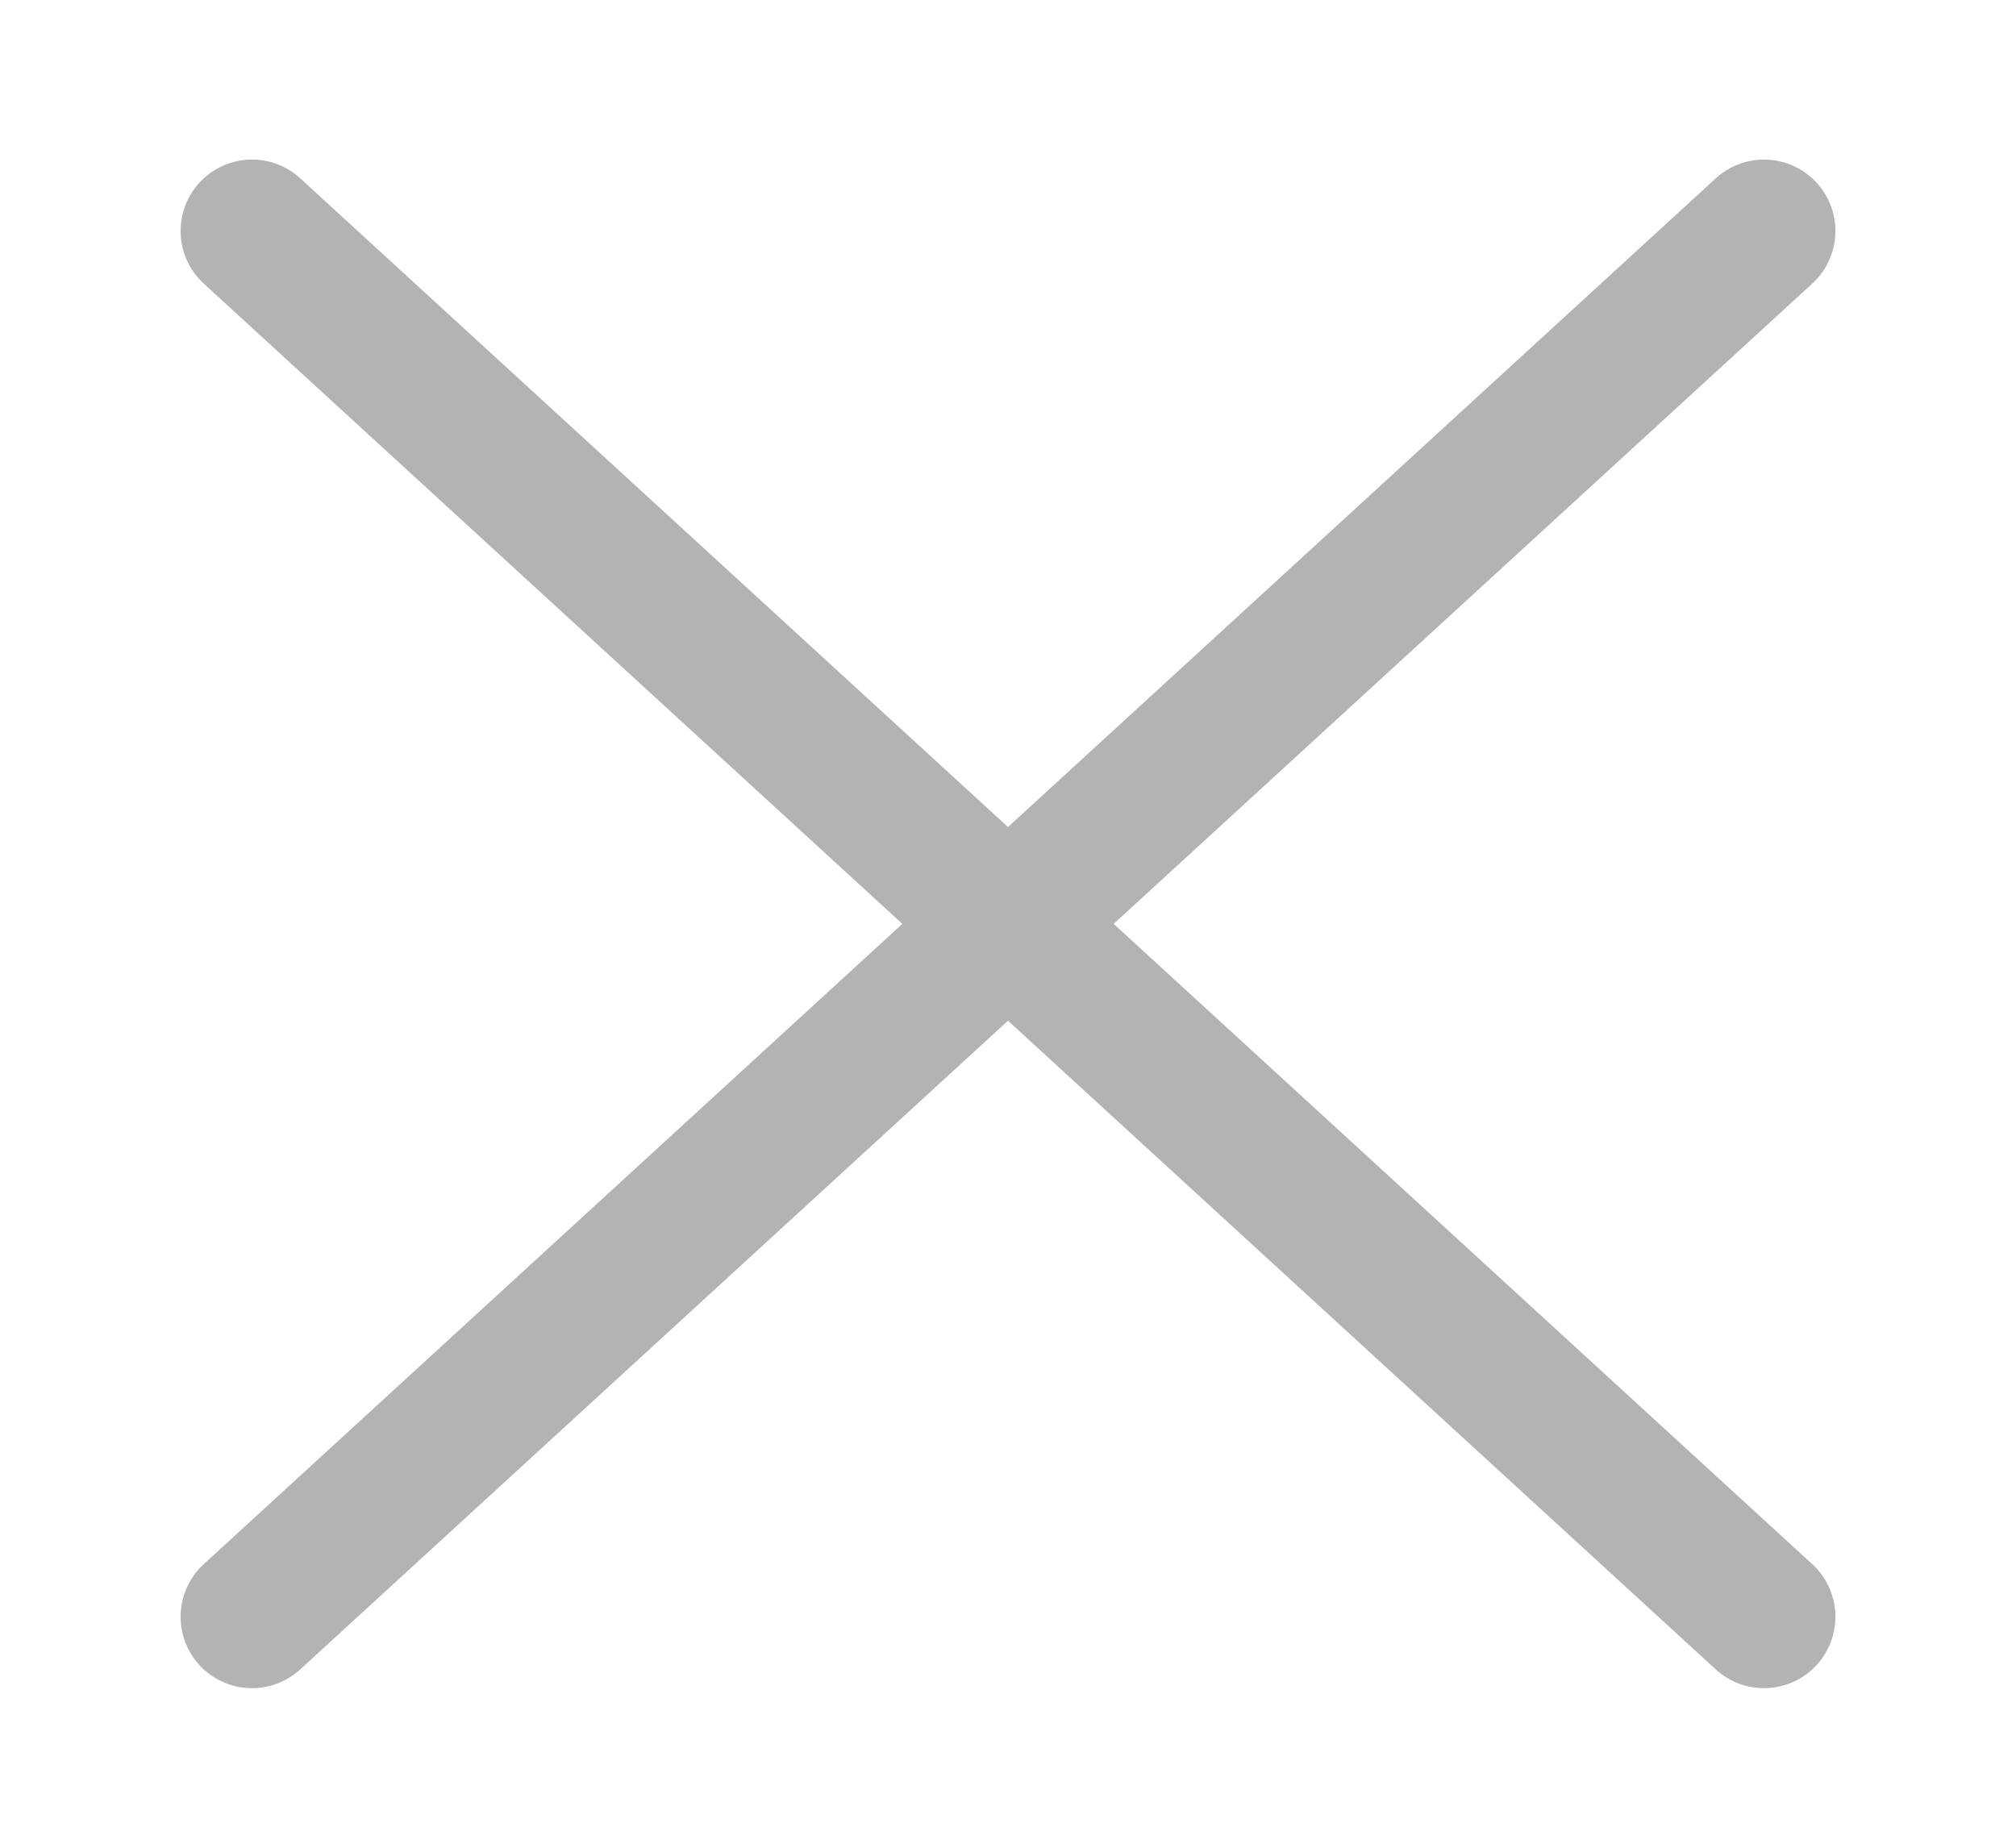
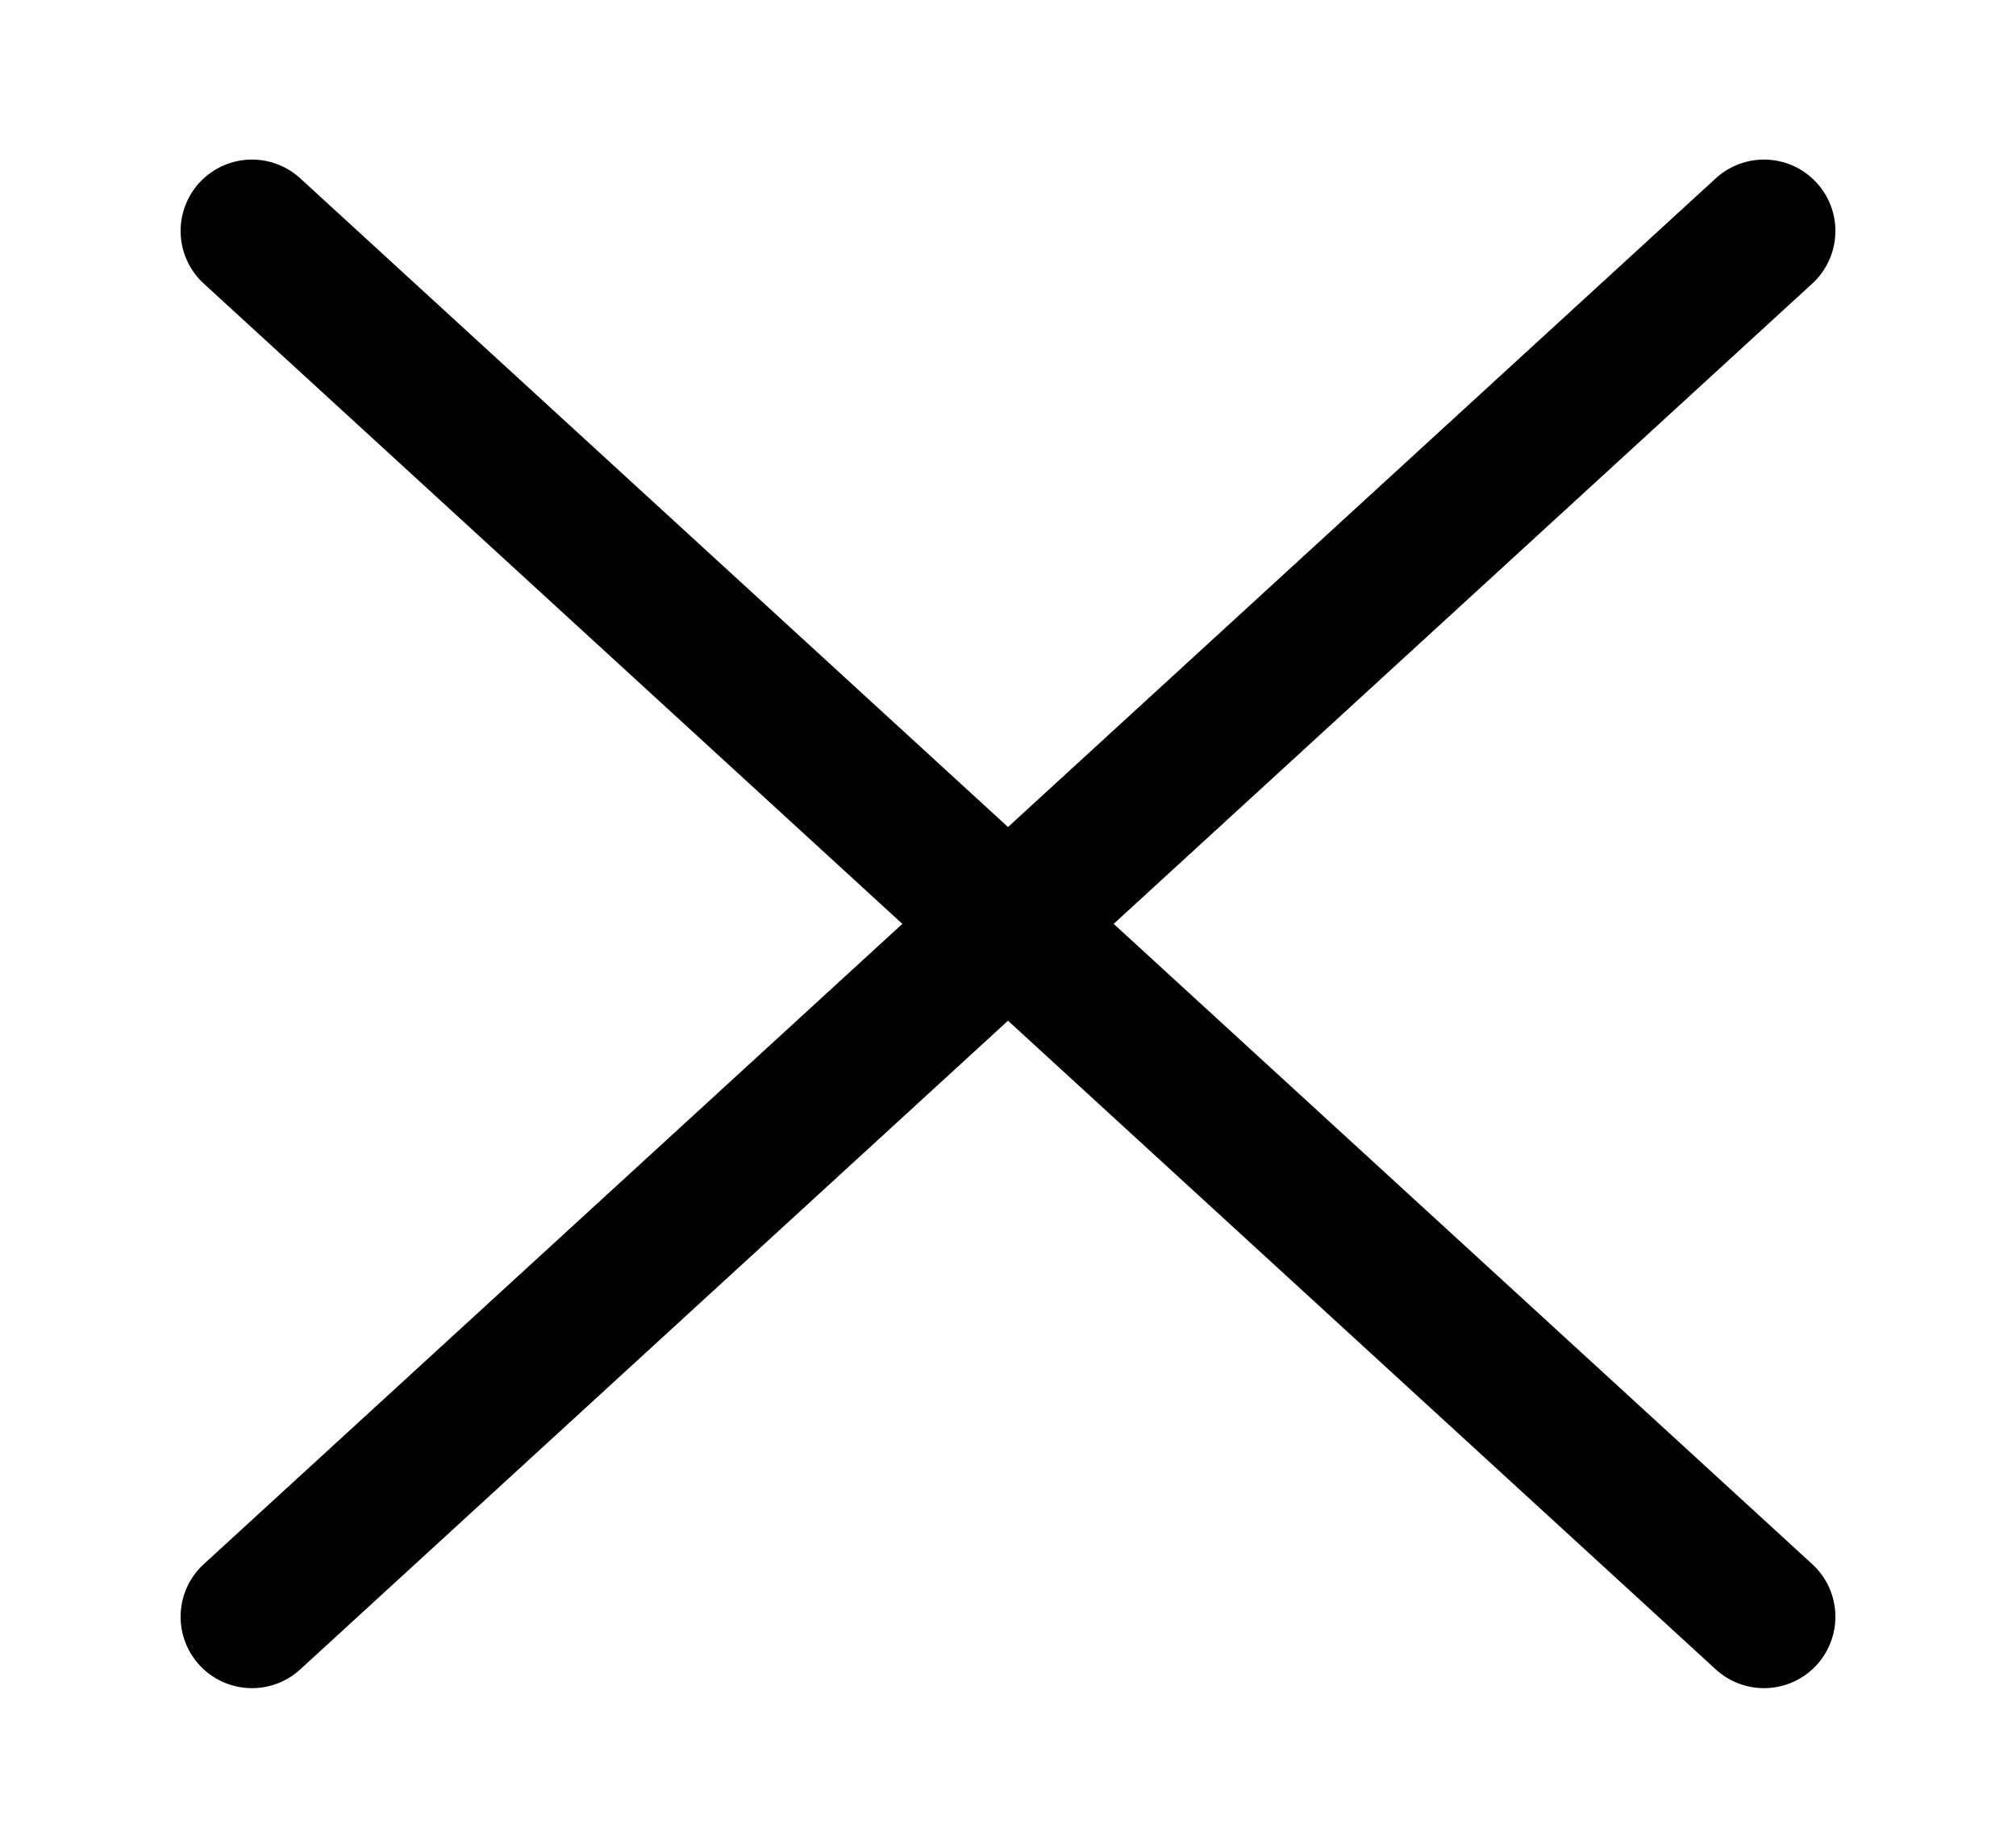
<svg xmlns="http://www.w3.org/2000/svg" width="24" height="22" viewBox="0 0 24 22" fill="none">
-   <g opacity="0.3">
+   <g>
    <path d="M21 2.75L3 19.25" stroke="currentColor" stroke-width="1.7" stroke-linecap="round" stroke-linejoin="round" />
    <path d="M3 2.75L21 19.25" stroke="currentColor" stroke-width="1.7" stroke-linecap="round" stroke-linejoin="round" />
  </g>
</svg>
